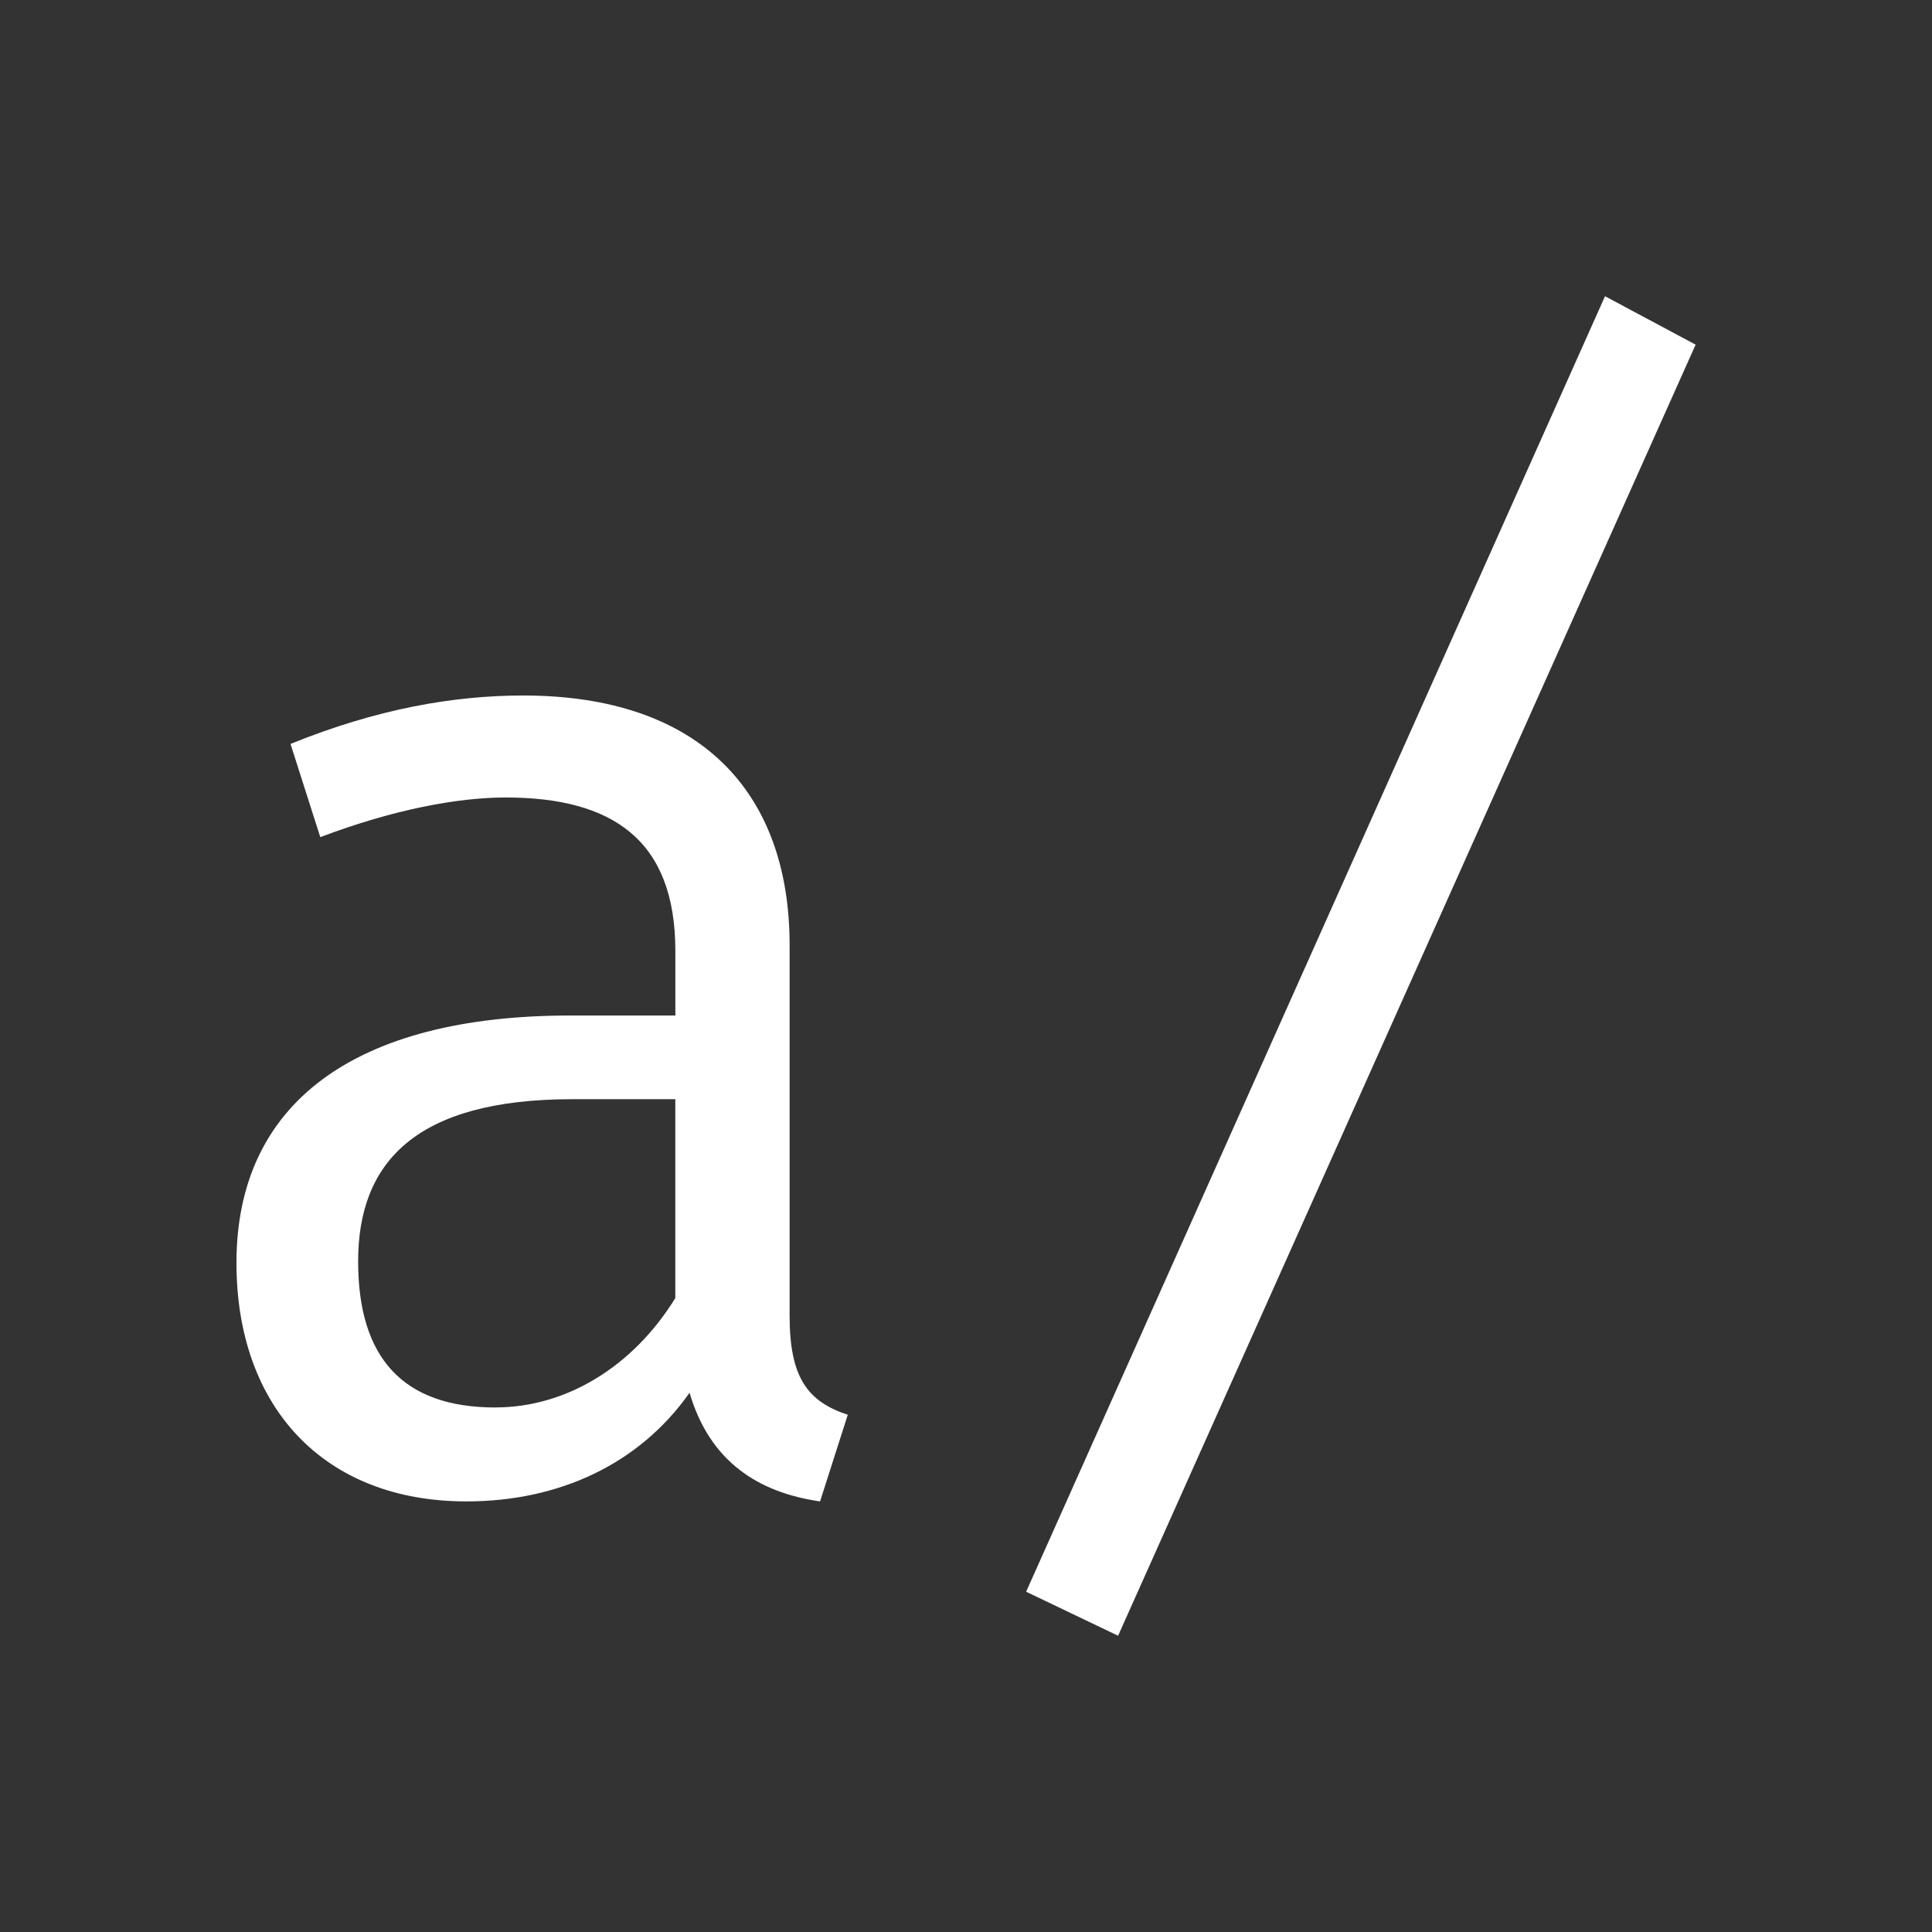
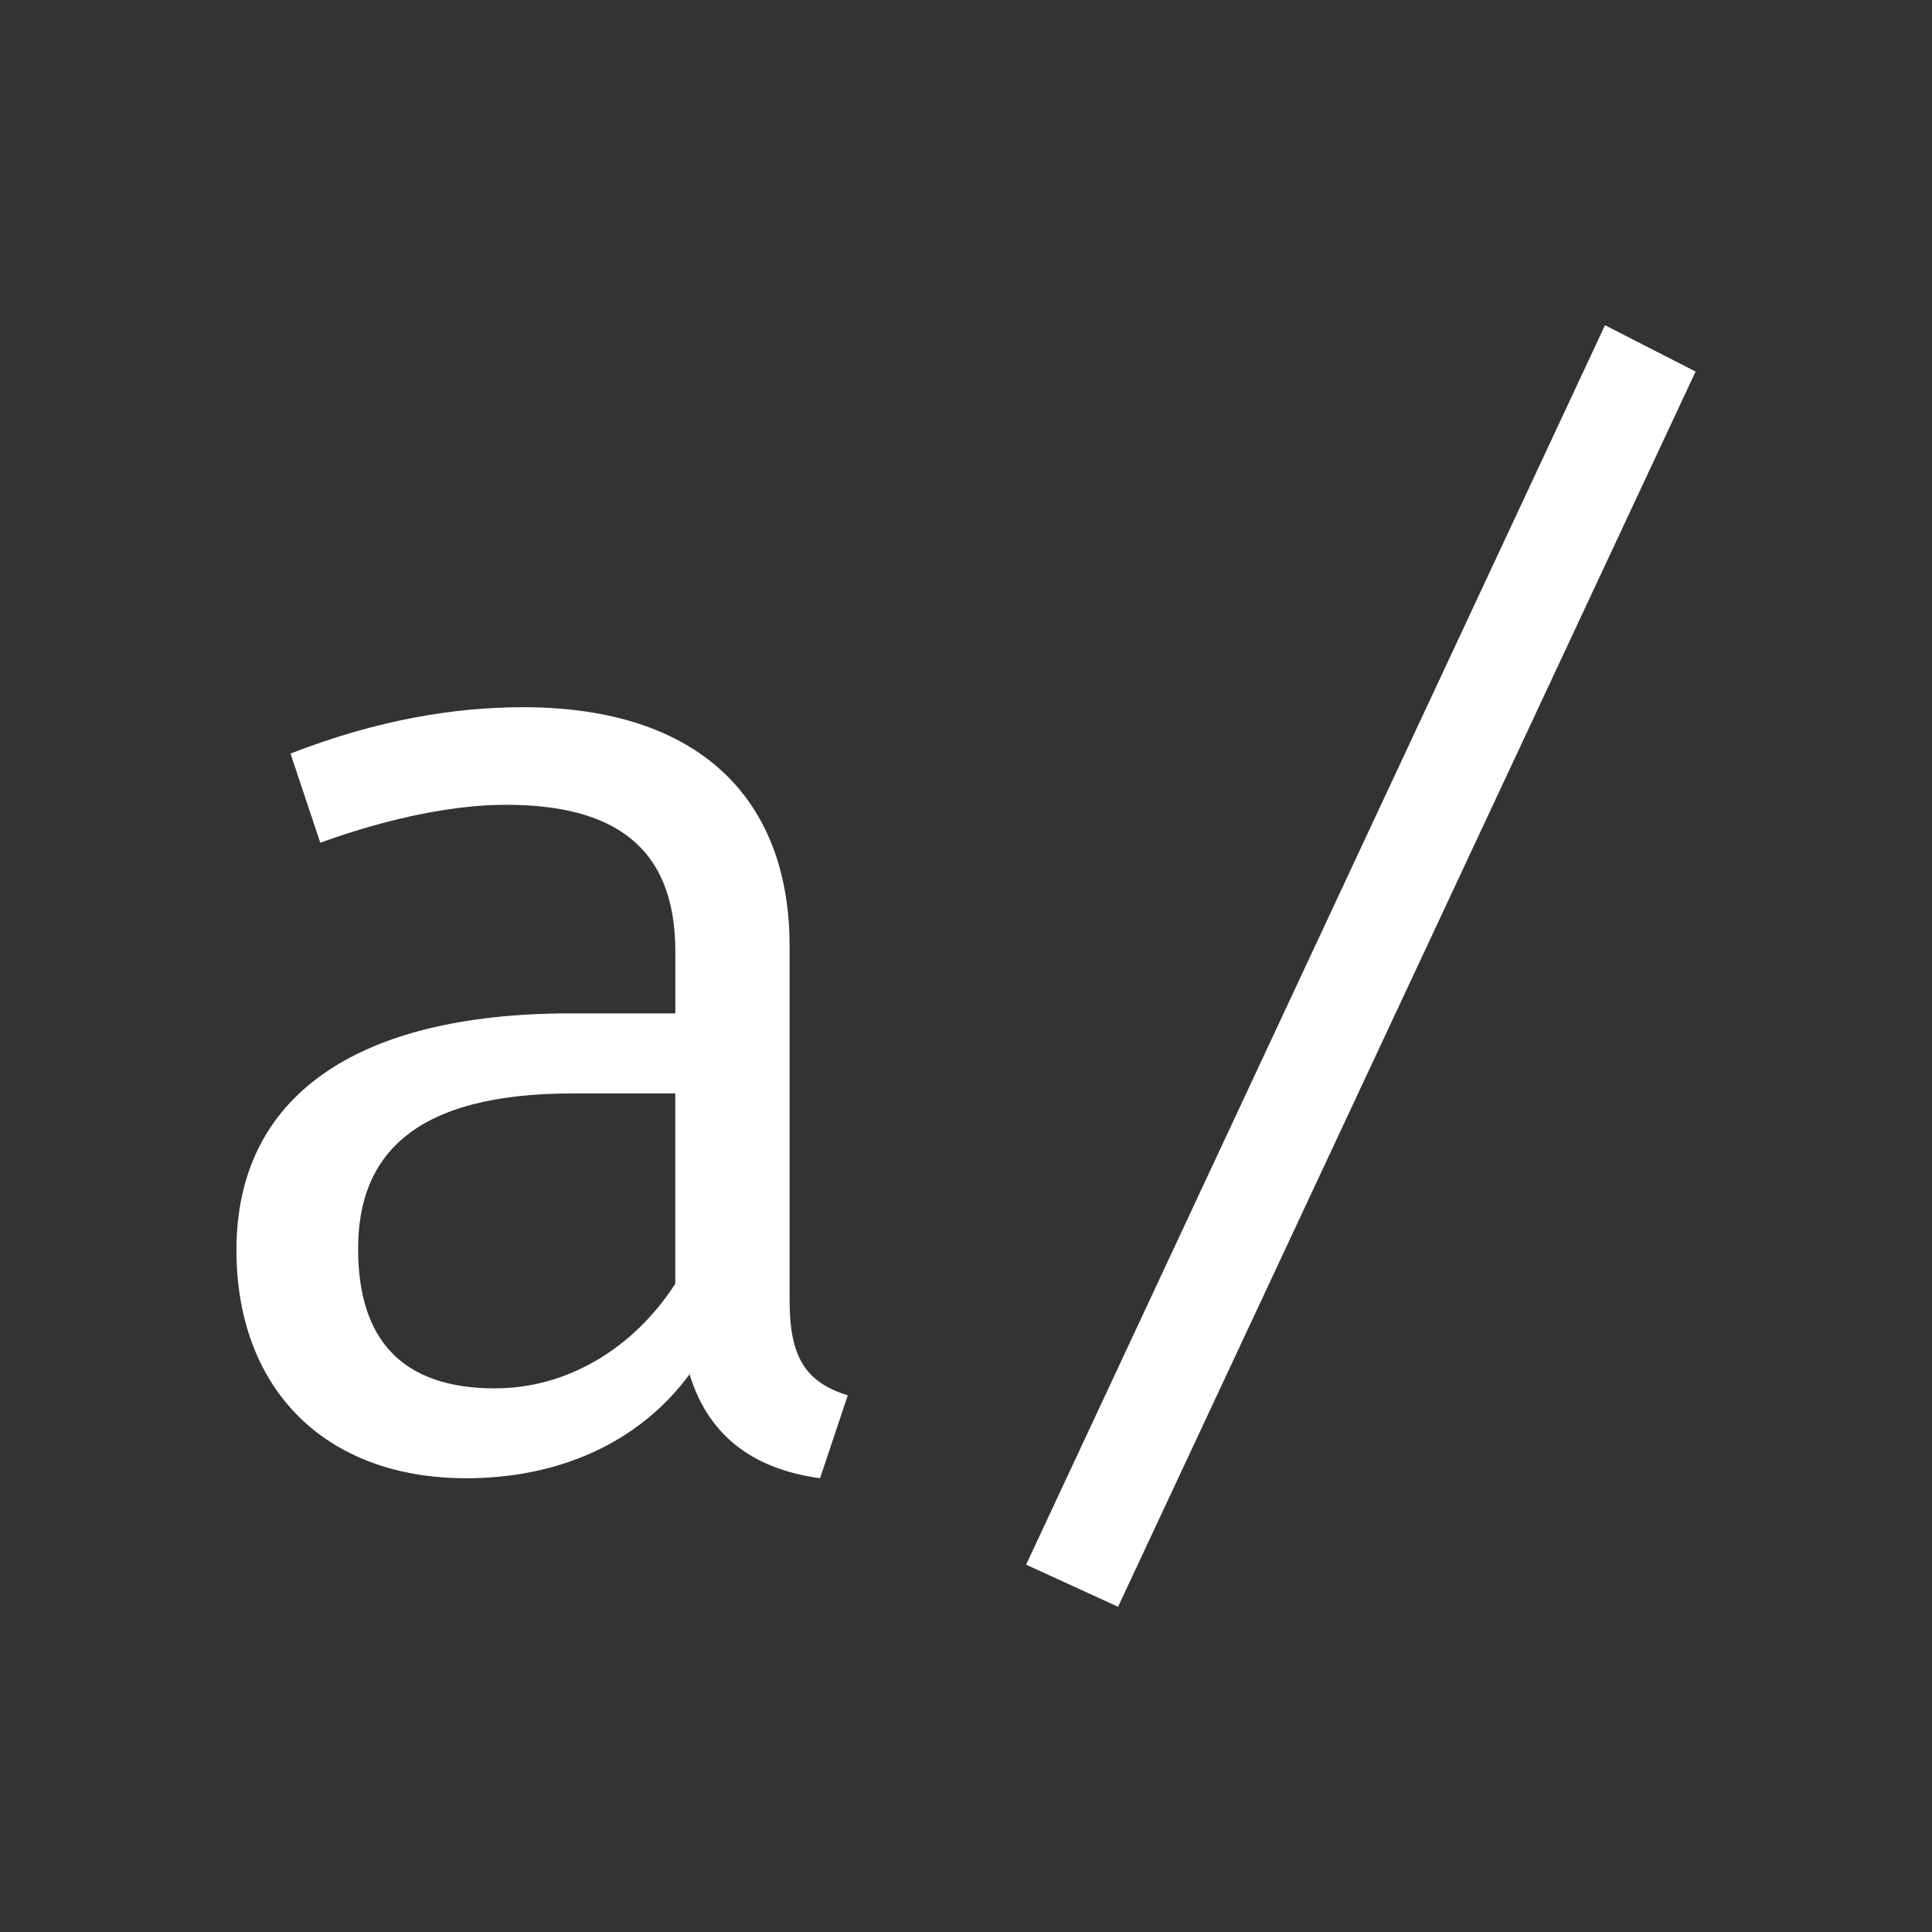
- <svg xmlns="http://www.w3.org/2000/svg" width="100" height="100" version="1.1" viewBox="0 0 39.687 39.688">
-   <g transform="translate(0 -257.31)" fill-opacity="1">
+ <svg width="100" height="100" version="1.1" viewBox="0 0 39.687 39.688">
+   <g transform="translate(0 -257.31)">
    <rect x="-4.725" y="254.1" width="46.68" height="44.507" fill="#333" stroke-width=".265" />
-     <g transform="scale(.95987 1.0418)" fill="#fff" stroke-width=".472" aria-label="a/">
+     <g transform="matrix(.95987 0 0 .99672 -.00047323 11.993)" fill="#fff" stroke-width=".472" aria-label="a/">
      <path d="m16.898 272.93v-7.309c0-3.01-1.91-4.921-5.702-4.921-1.476 0-3.126 0.261-4.979 0.955l0.637 1.838c1.577-0.55 2.953-0.782 3.966-0.782 2.272 0 3.633 0.825 3.633 3.025v1.274h-2.243c-4.631 0-7.15 1.737-7.15 4.877 0 2.837 1.867 4.704 4.921 4.704 1.968 0 3.691-0.724 4.776-2.142 0.434 1.361 1.476 1.968 2.793 2.142l0.593-1.708c-0.854-0.261-1.245-0.724-1.245-1.954zm-6.296 1.809c-1.983 0-2.938-0.984-2.938-2.88 0-1.954 1.23-3.199 4.588-3.199h2.2v3.922c-0.912 1.361-2.345 2.156-3.85 2.156z" style="font-feature-settings:normal;font-variant-caps:normal;font-variant-ligatures:normal;font-variant-numeric:normal" />
      <path d="m23.928 279.24 12.36-25.458-1.939-0.955-12.389 25.545z" style="font-feature-settings:normal;font-variant-caps:normal;font-variant-ligatures:normal;font-variant-numeric:normal" />
    </g>
  </g>
</svg>
